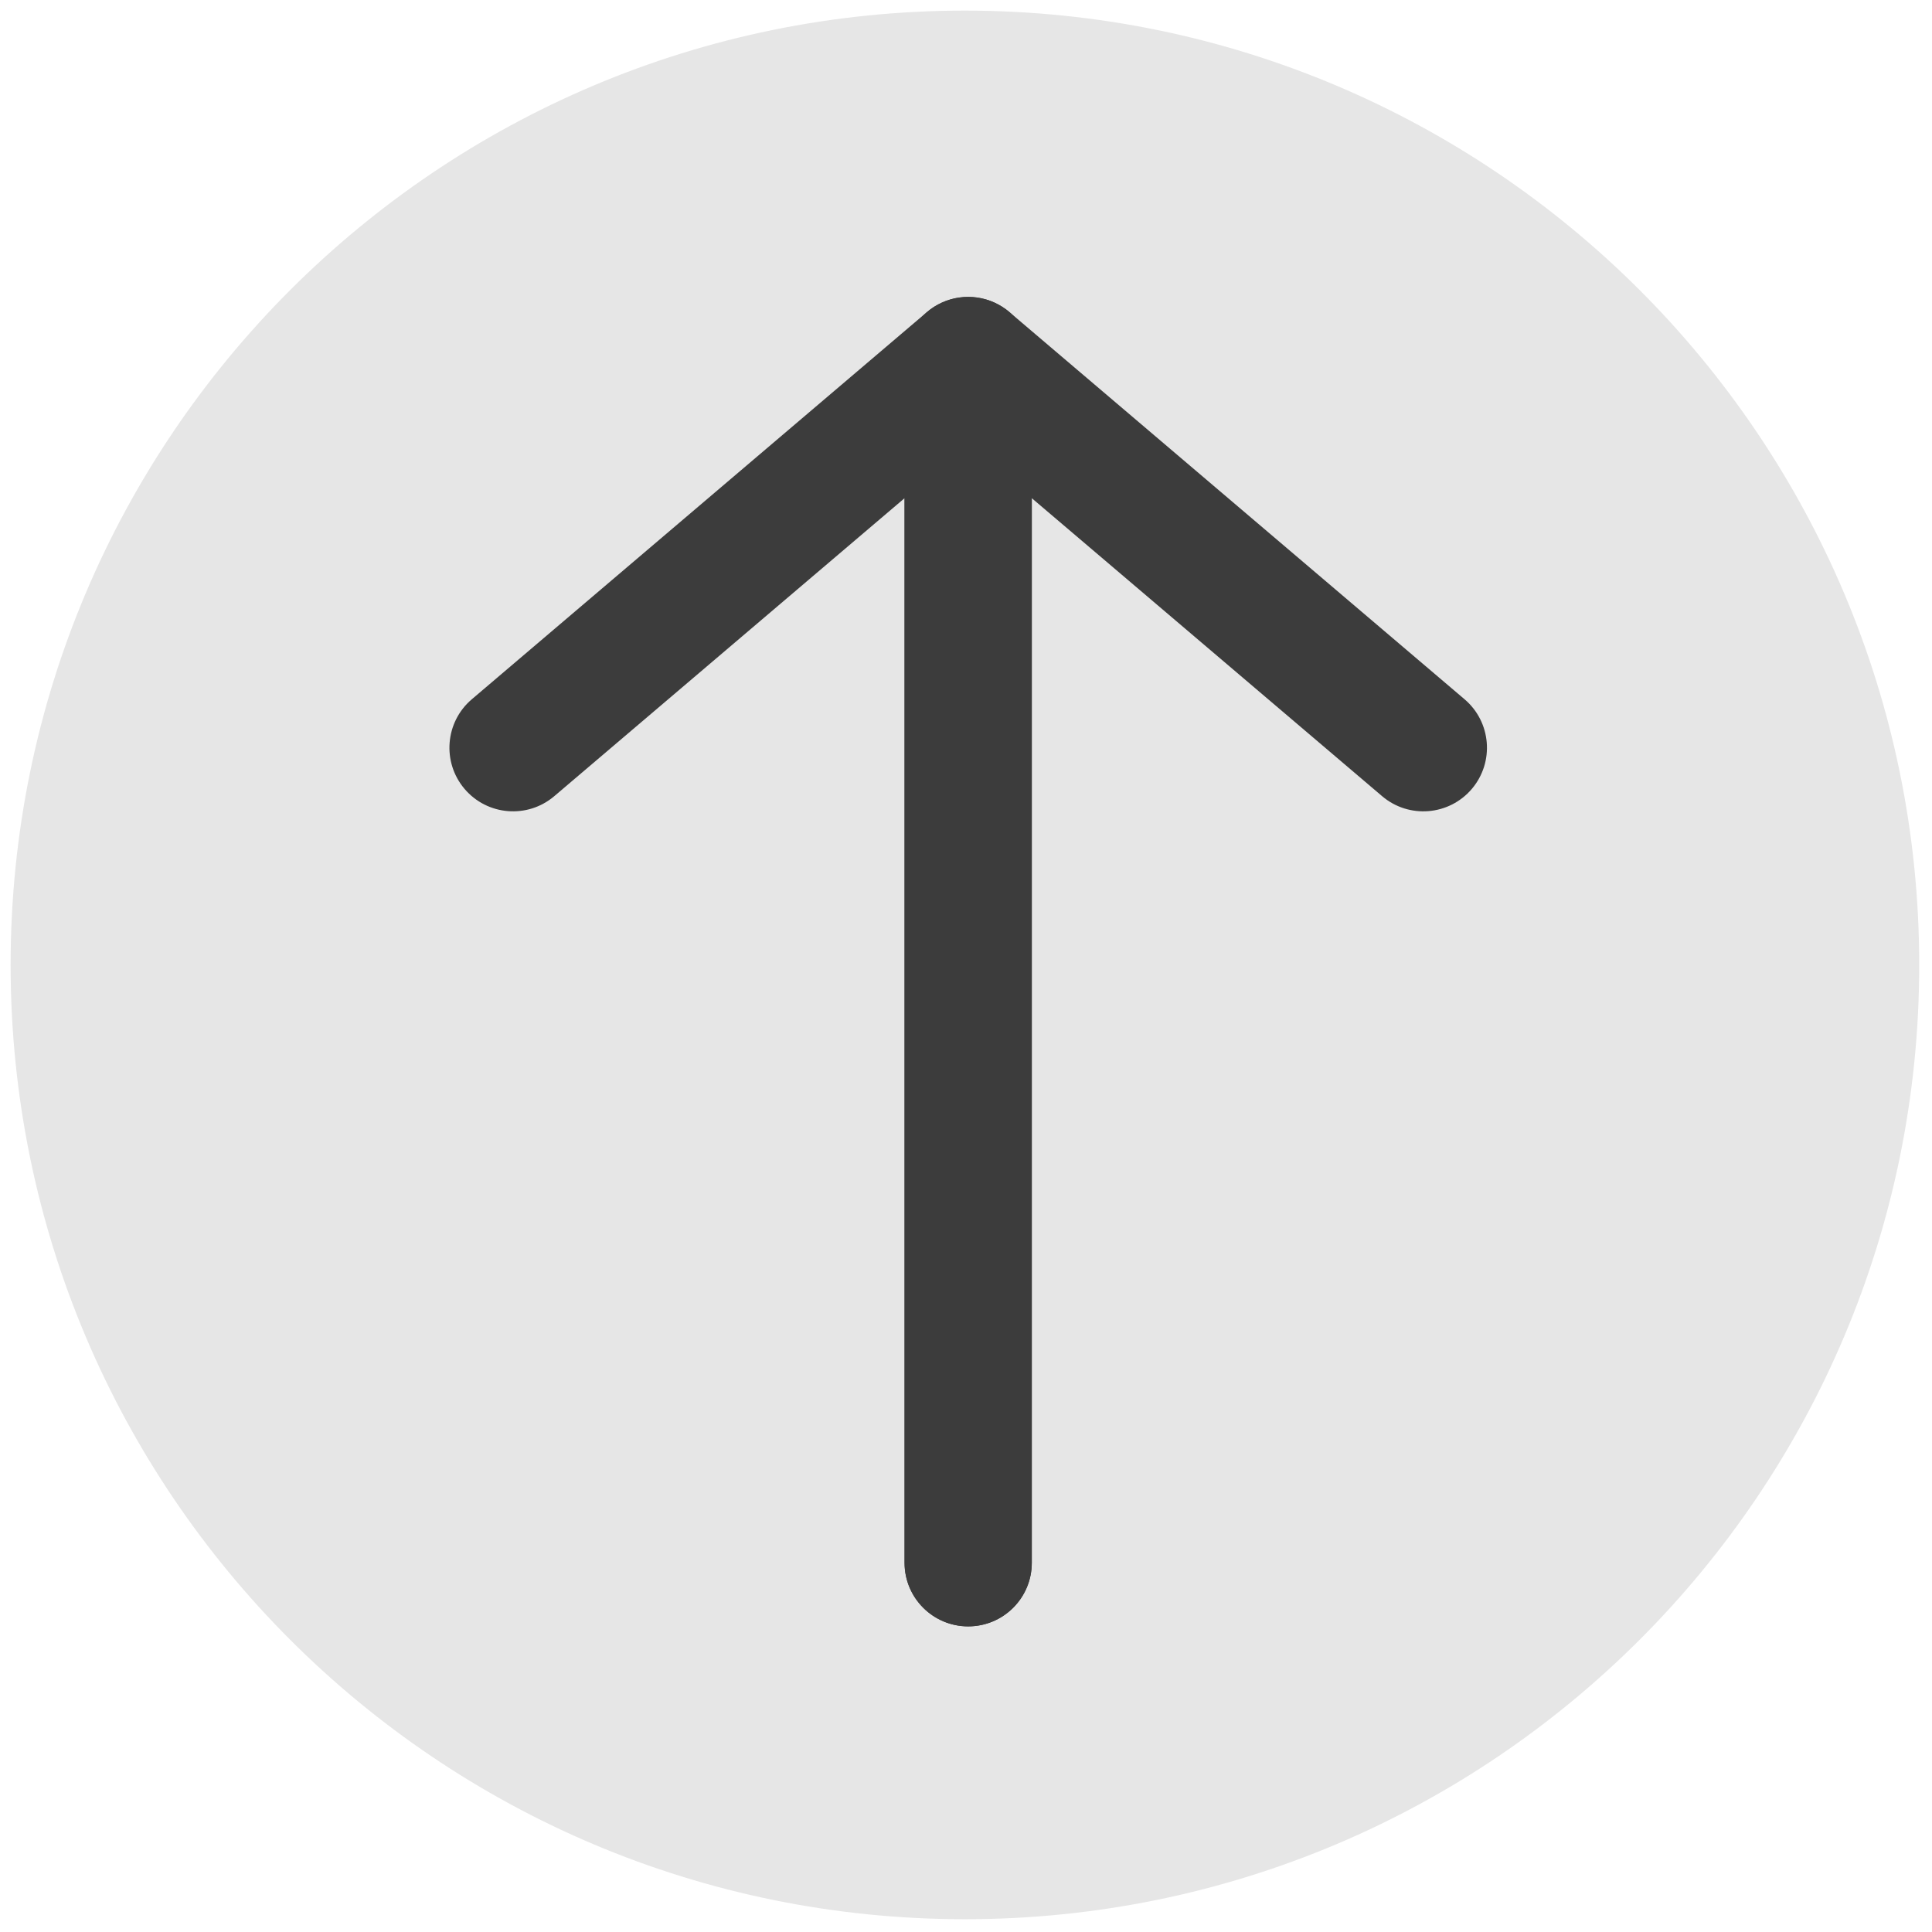
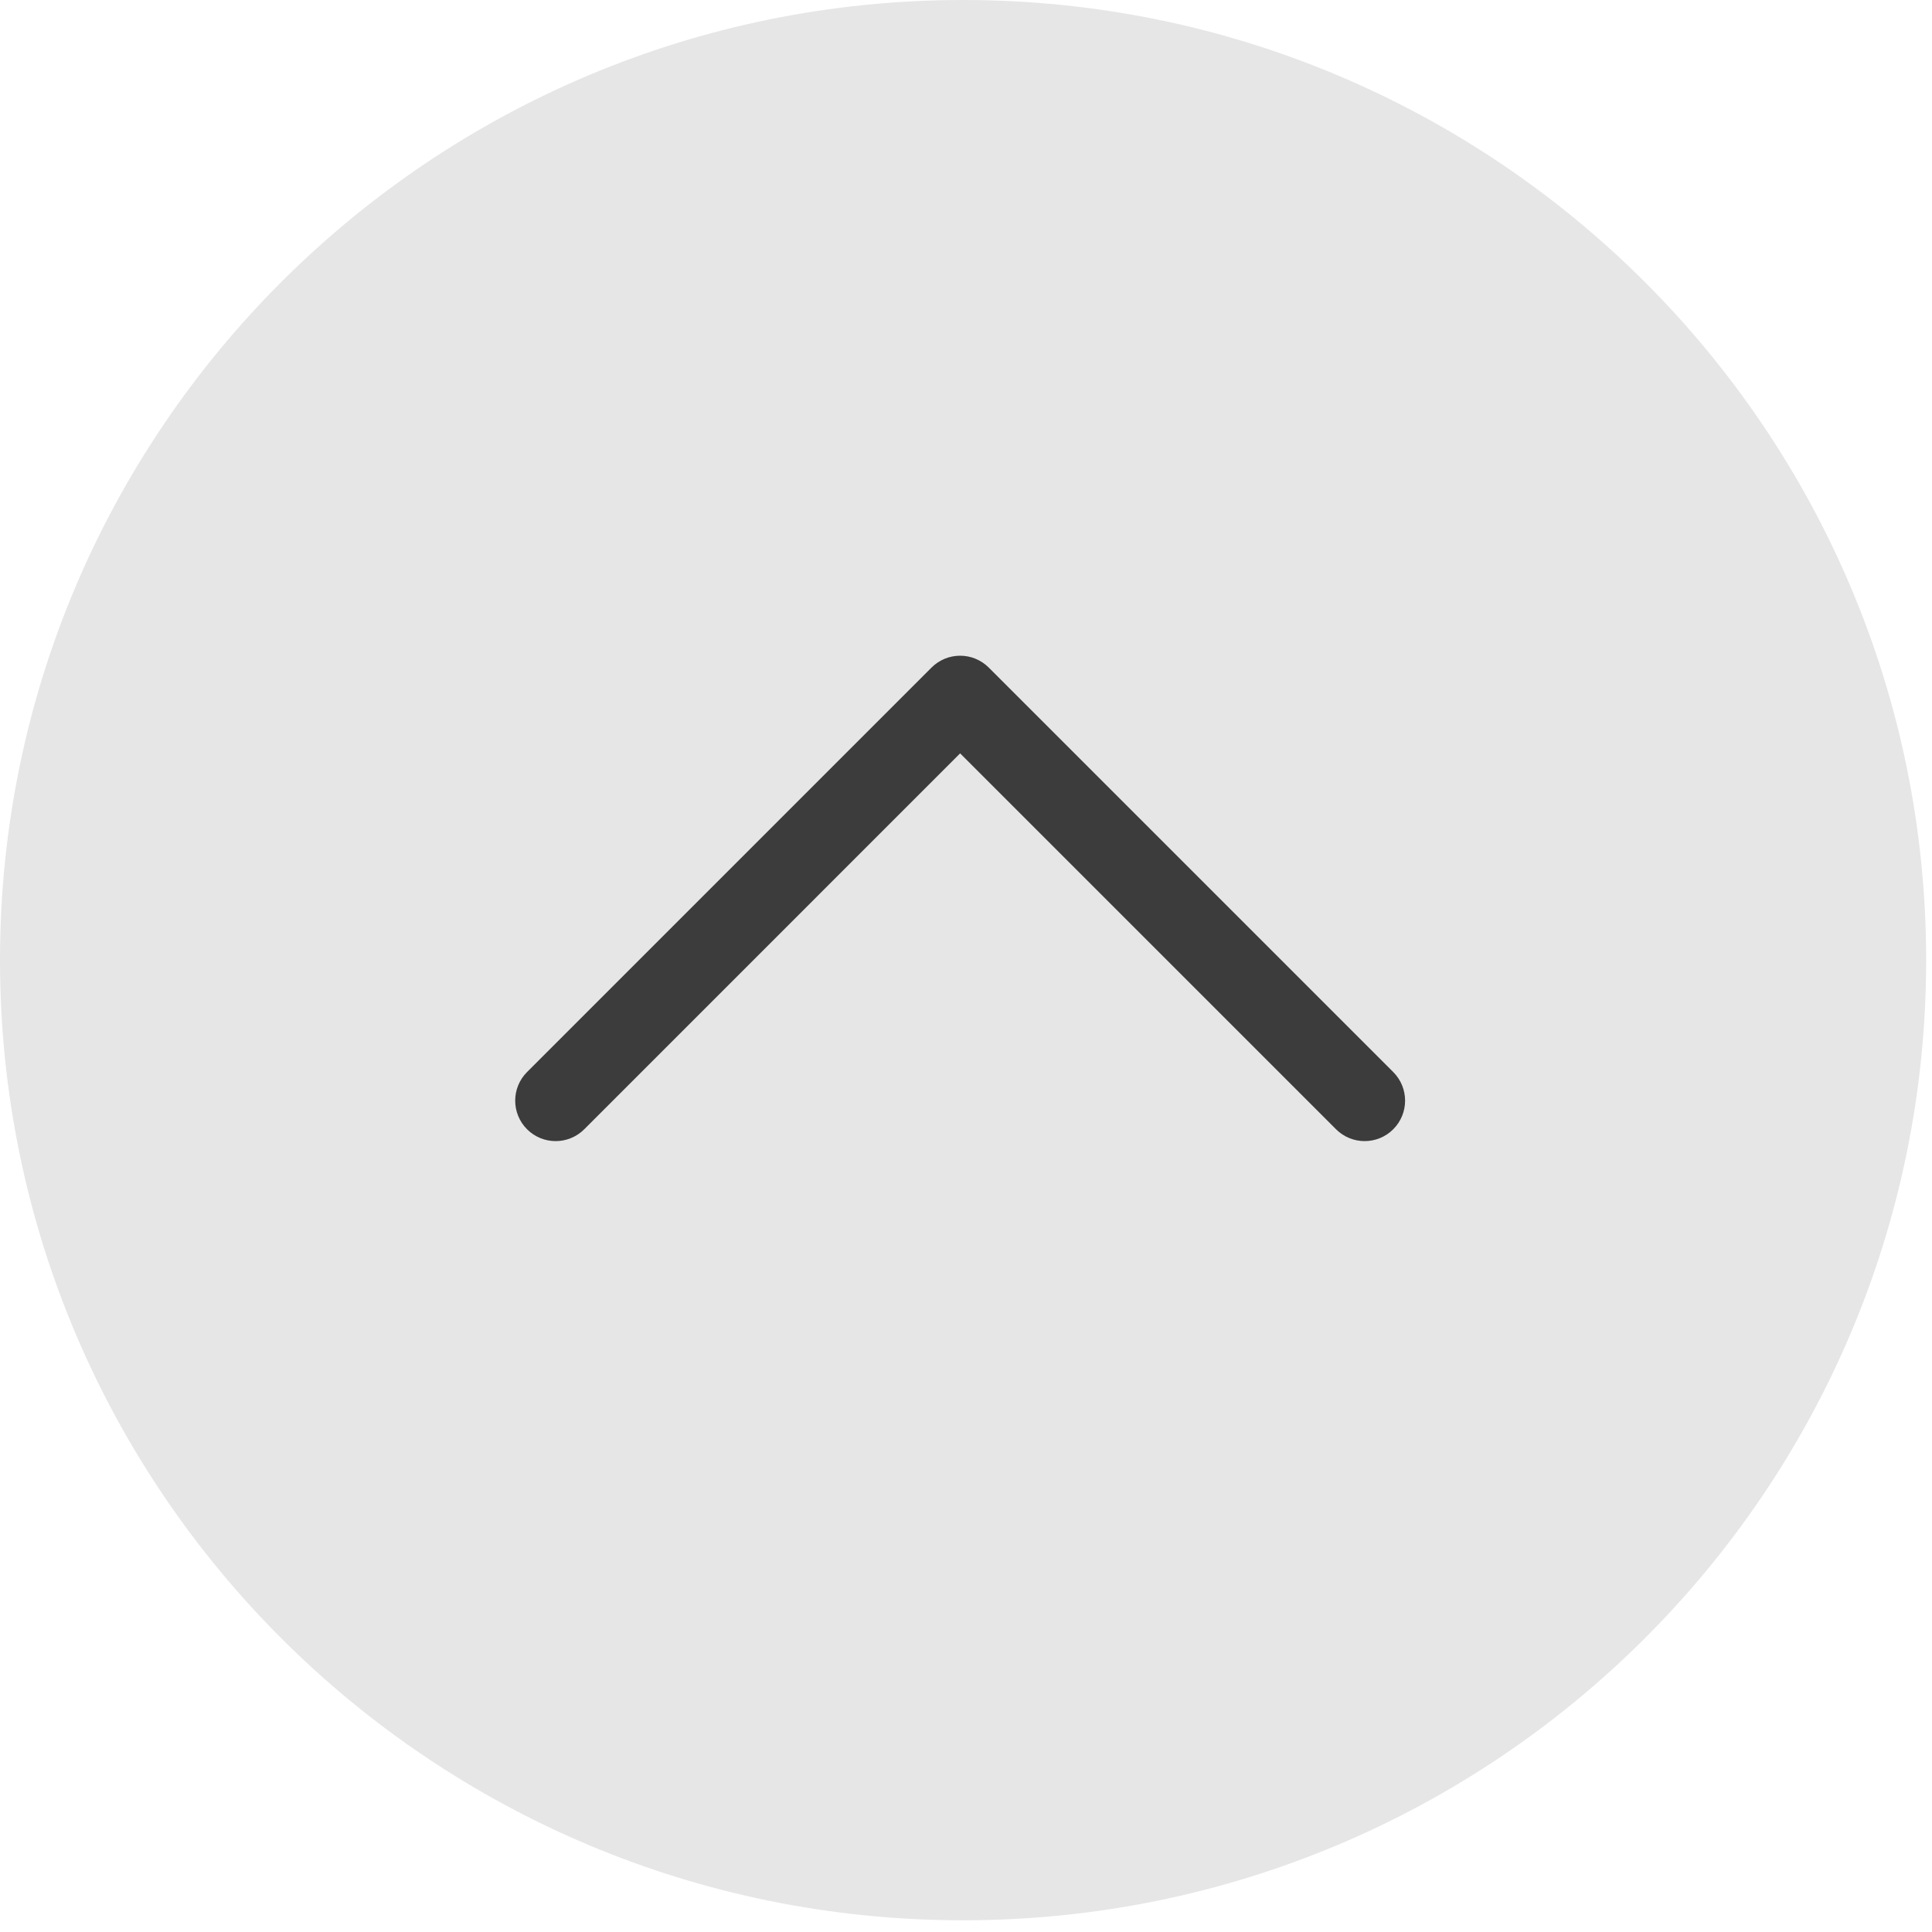
- <svg xmlns="http://www.w3.org/2000/svg" version="1.1" width="256" height="256" viewBox="0 0 256 256" xml:space="preserve">
-   <defs>
- </defs>
-   <g style="stroke: none; stroke-width: 0; stroke-dasharray: none; stroke-linecap: butt; stroke-linejoin: miter; stroke-miterlimit: 10; fill: none; fill-rule: nonzero; opacity: 1;" transform="translate(1.406593 1.406593) scale(2.81 2.81)">
-     <circle cx="45" cy="45" r="45" style="stroke: none; stroke-width: 1; stroke-dasharray: none; stroke-linecap: butt; stroke-linejoin: miter; stroke-miterlimit: 10; fill: rgb(230,230,230); fill-rule: nonzero; opacity: 1;" transform="  matrix(1 0 0 1 0 0) " />
-     <path d="M 45.154 76.191 c -1.657 0 -3 -1.343 -3 -3 V 22.991 L 25.636 37.043 c -1.262 1.073 -3.155 0.92 -4.229 -0.341 c -1.073 -1.262 -0.921 -3.155 0.341 -4.229 L 43.21 14.215 c 0.892 -0.758 2.142 -0.929 3.203 -0.438 c 1.062 0.491 1.741 1.554 1.741 2.723 v 56.691 C 48.154 74.849 46.812 76.191 45.154 76.191 z" style="stroke: none; stroke-width: 1; stroke-dasharray: none; stroke-linecap: butt; stroke-linejoin: miter; stroke-miterlimit: 10; fill: rgb(60,60,60); fill-rule: nonzero; opacity: 1;" transform=" matrix(1 0 0 1 0 0) " stroke-linecap="round" />
-     <path d="M 45.154 76.191 c -1.657 0 -3 -1.343 -3 -3 V 16.5 c 0 -1.169 0.68 -2.232 1.741 -2.723 c 1.061 -0.491 2.313 -0.32 3.202 0.438 l 21.463 18.258 c 1.263 1.074 1.415 2.967 0.342 4.229 c -1.075 1.262 -2.968 1.414 -4.229 0.341 l -16.52 -14.052 v 50.201 C 48.154 74.849 46.812 76.191 45.154 76.191 z" style="stroke: none; stroke-width: 1; stroke-dasharray: none; stroke-linecap: butt; stroke-linejoin: miter; stroke-miterlimit: 10; fill: rgb(60,60,60); fill-rule: nonzero; opacity: 1;" transform=" matrix(1 0 0 1 0 0) " stroke-linecap="round" />
-   </g>
+ <svg xmlns="http://www.w3.org/2000/svg" width="330" height="330" xml:space="preserve" version="1.1">
+   <ellipse ry="164" rx="164.5" id="svg_16" cy="164" cx="164.5" fill="#e6e6e6" />
+   <path fill="#3c3c3c" d="m237.976,183.114l-69.093,-69.091c-1.295,-1.296 -3.053,-2.023 -4.885,-2.023c-1.833,0 -3.59,0.728 -4.886,2.024l-69.089,69.091c-2.698,2.698 -2.698,7.073 0,9.771c2.698,2.698 7.073,2.698 9.771,0l64.204,-64.205l64.207,64.205c1.349,1.349 3.117,2.023 4.886,2.023c1.768,0 3.537,-0.674 4.886,-2.024c2.698,-2.698 2.698,-7.073 -0,-9.771z" id="XMLID_224_" />
</svg>
